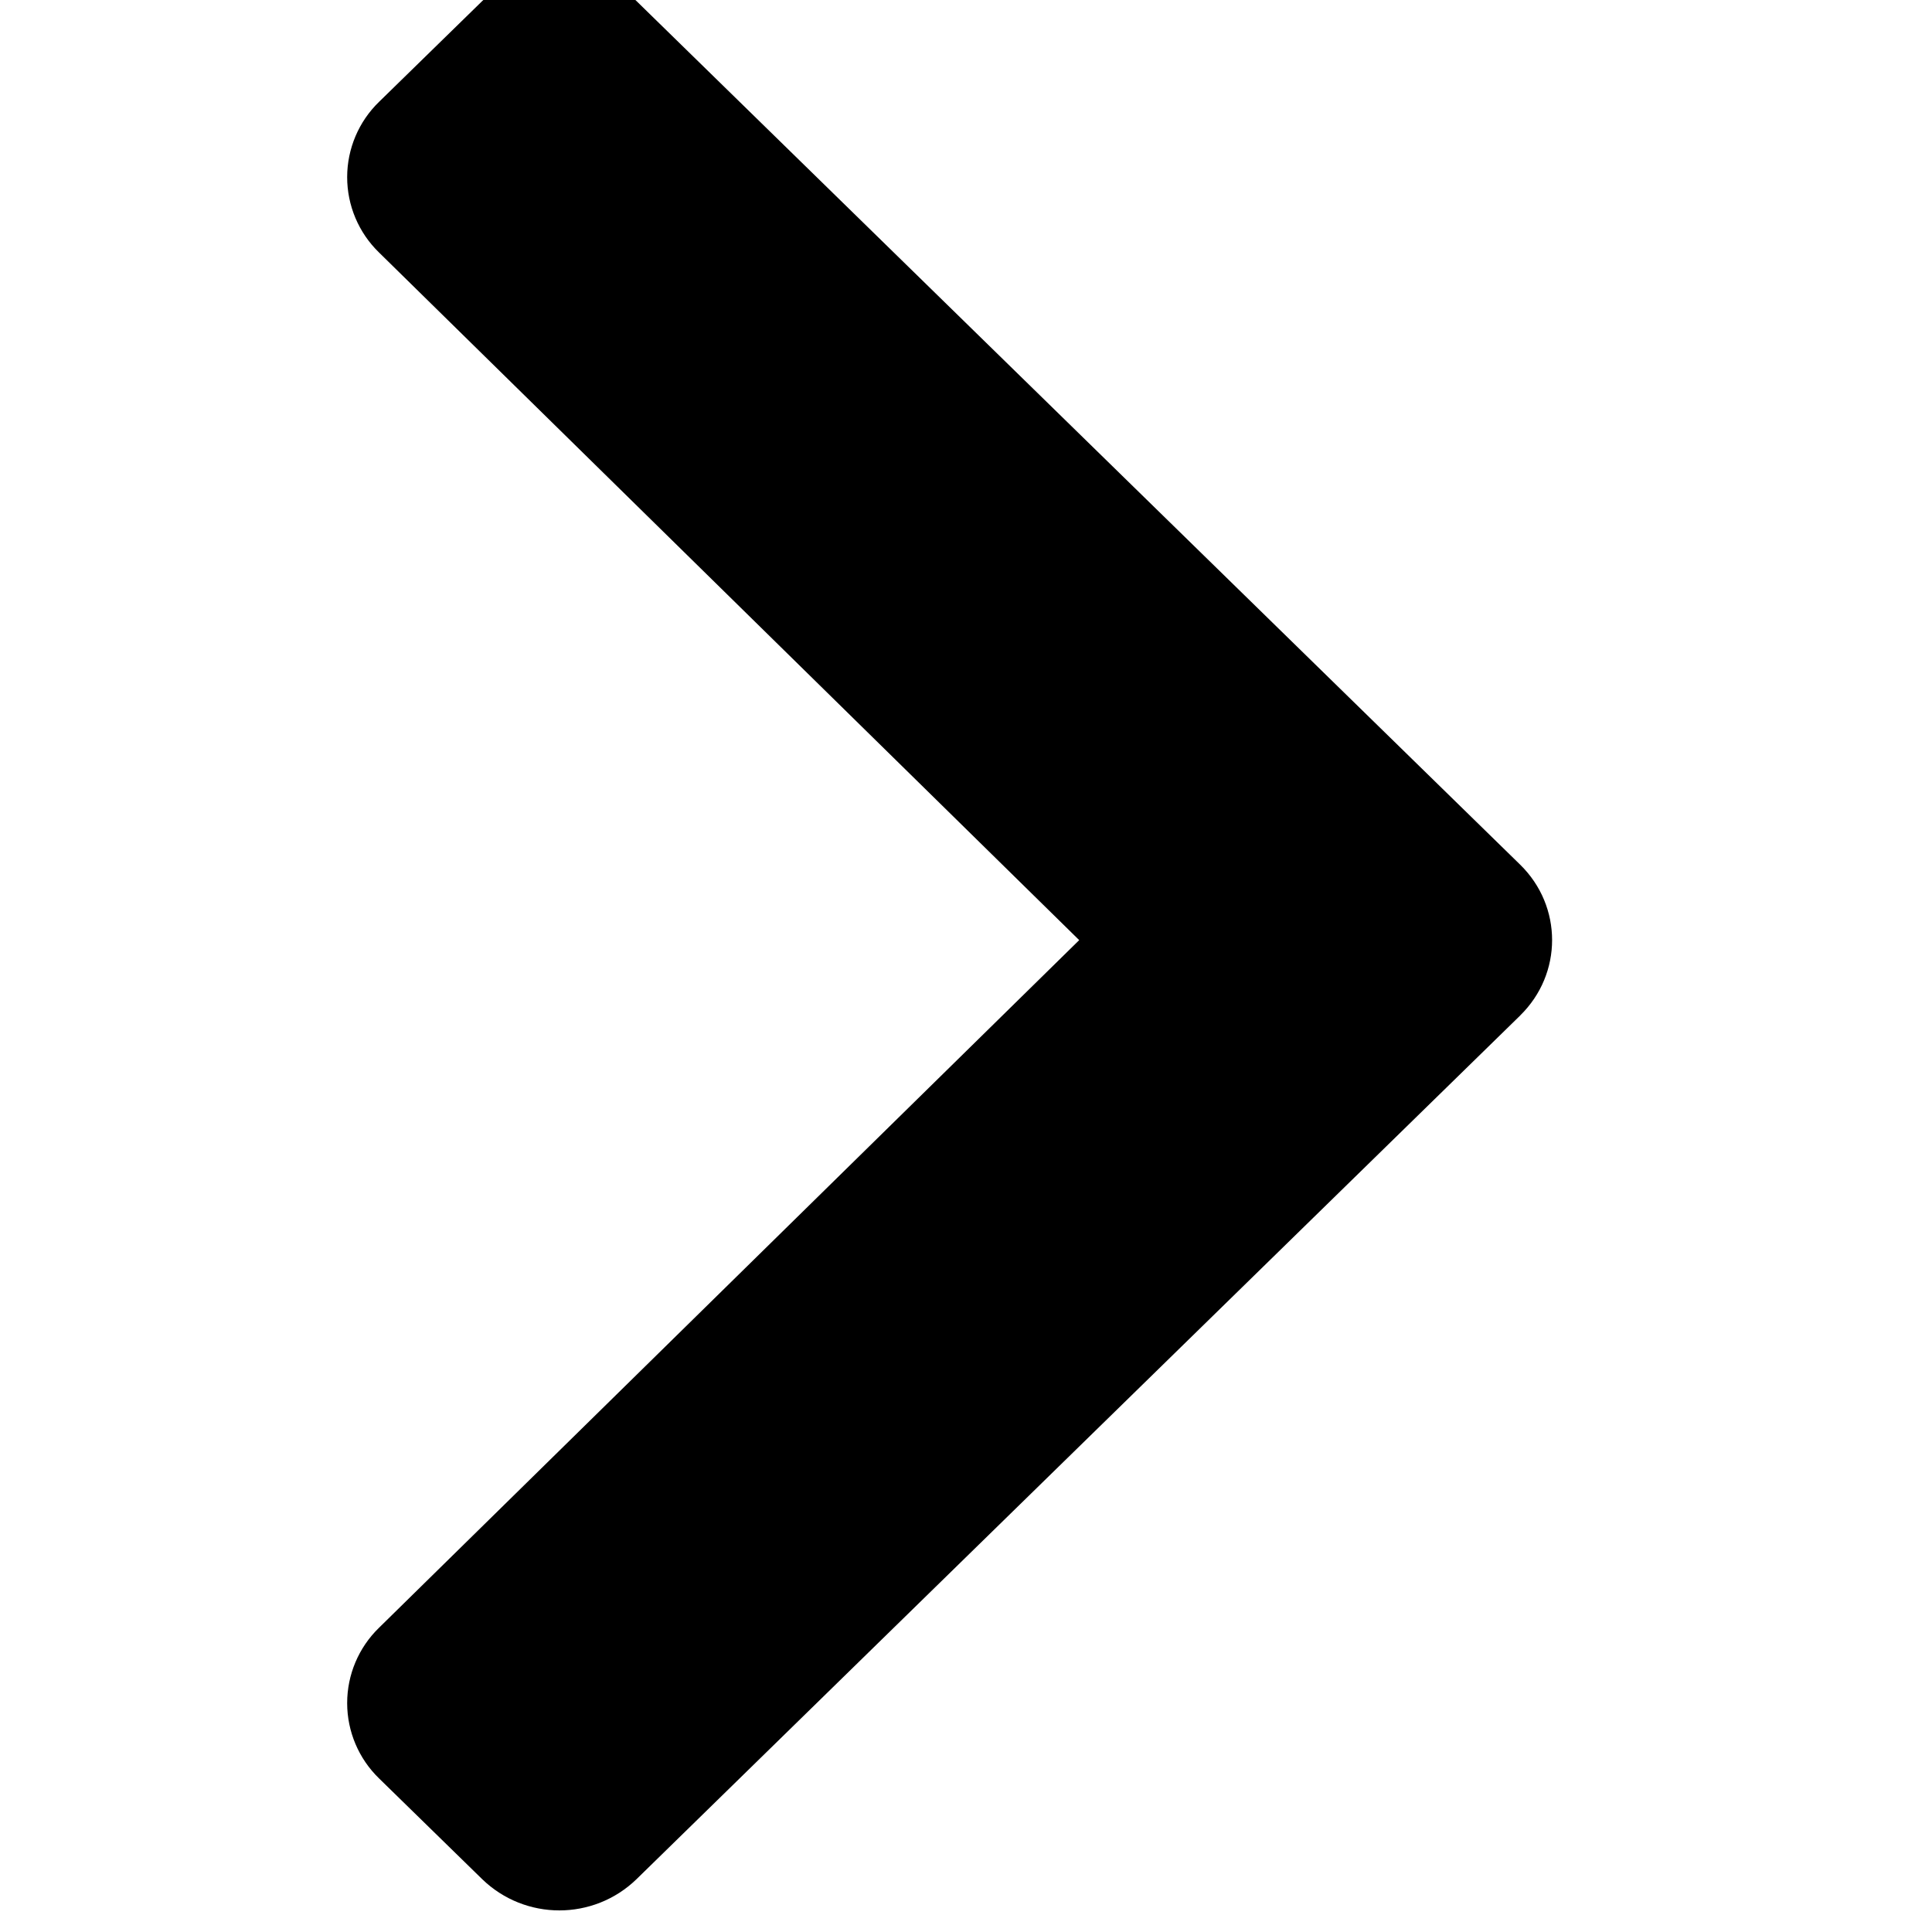
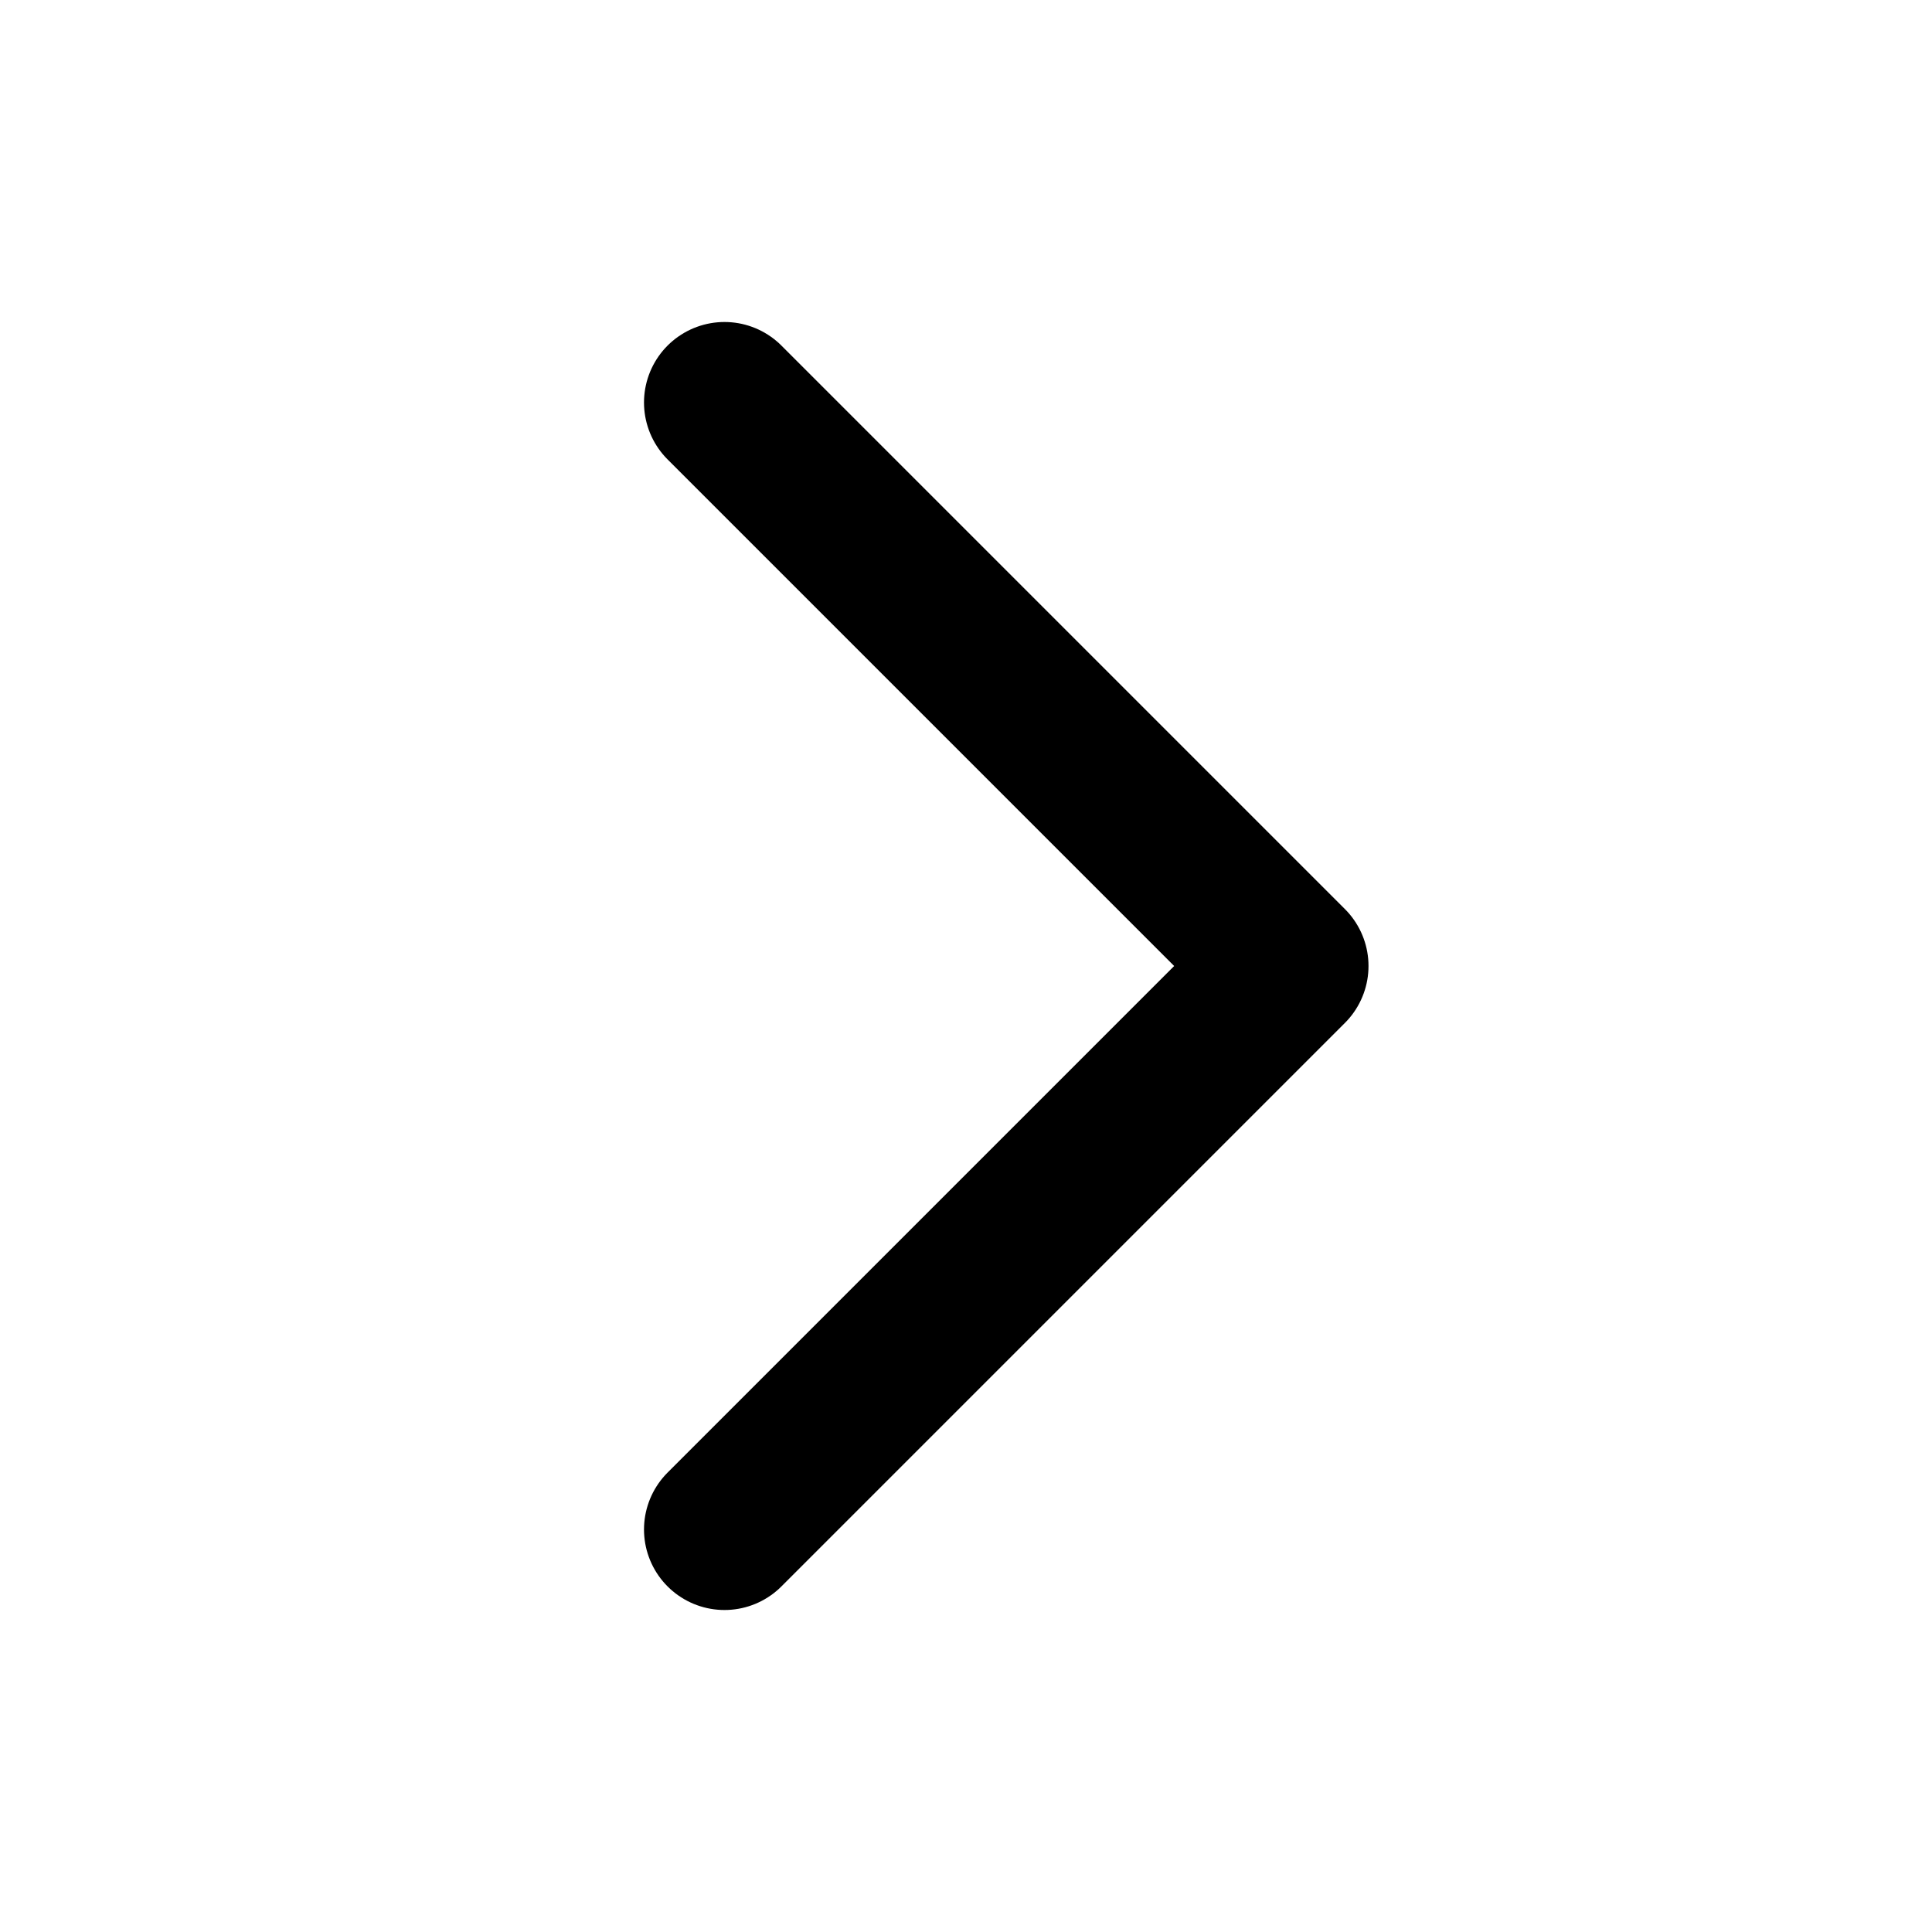
- <svg xmlns="http://www.w3.org/2000/svg" aria-hidden="true" fill="currentColor" height="1em" width="1em" viewBox="64 64 896 896">
-   <g style="transform: scale(25)">
-     <path d="M30.76 21.399L14.368 37.42a2.058 2.058 0 0 1-2.863 0l-1.912-1.868a1.947 1.947 0 0 1-.003-2.795L22.58 20 9.59 7.243a1.947 1.947 0 0 1 .003-2.795l1.912-1.868a2.058 2.058 0 0 1 2.863 0L30.76 18.6c.79.773.79 2.025 0 2.798z" fill-rule="nonzero" />
-   </g>
+ <svg xmlns="http://www.w3.org/2000/svg" height="1em" width="1em" fill="none" viewBox="0 0 24 24" stroke="currentColor" stroke-width="2">
+   <path stroke-linecap="round" stroke-linejoin="round" d="M9 5l7 7-7 7" />
</svg>
